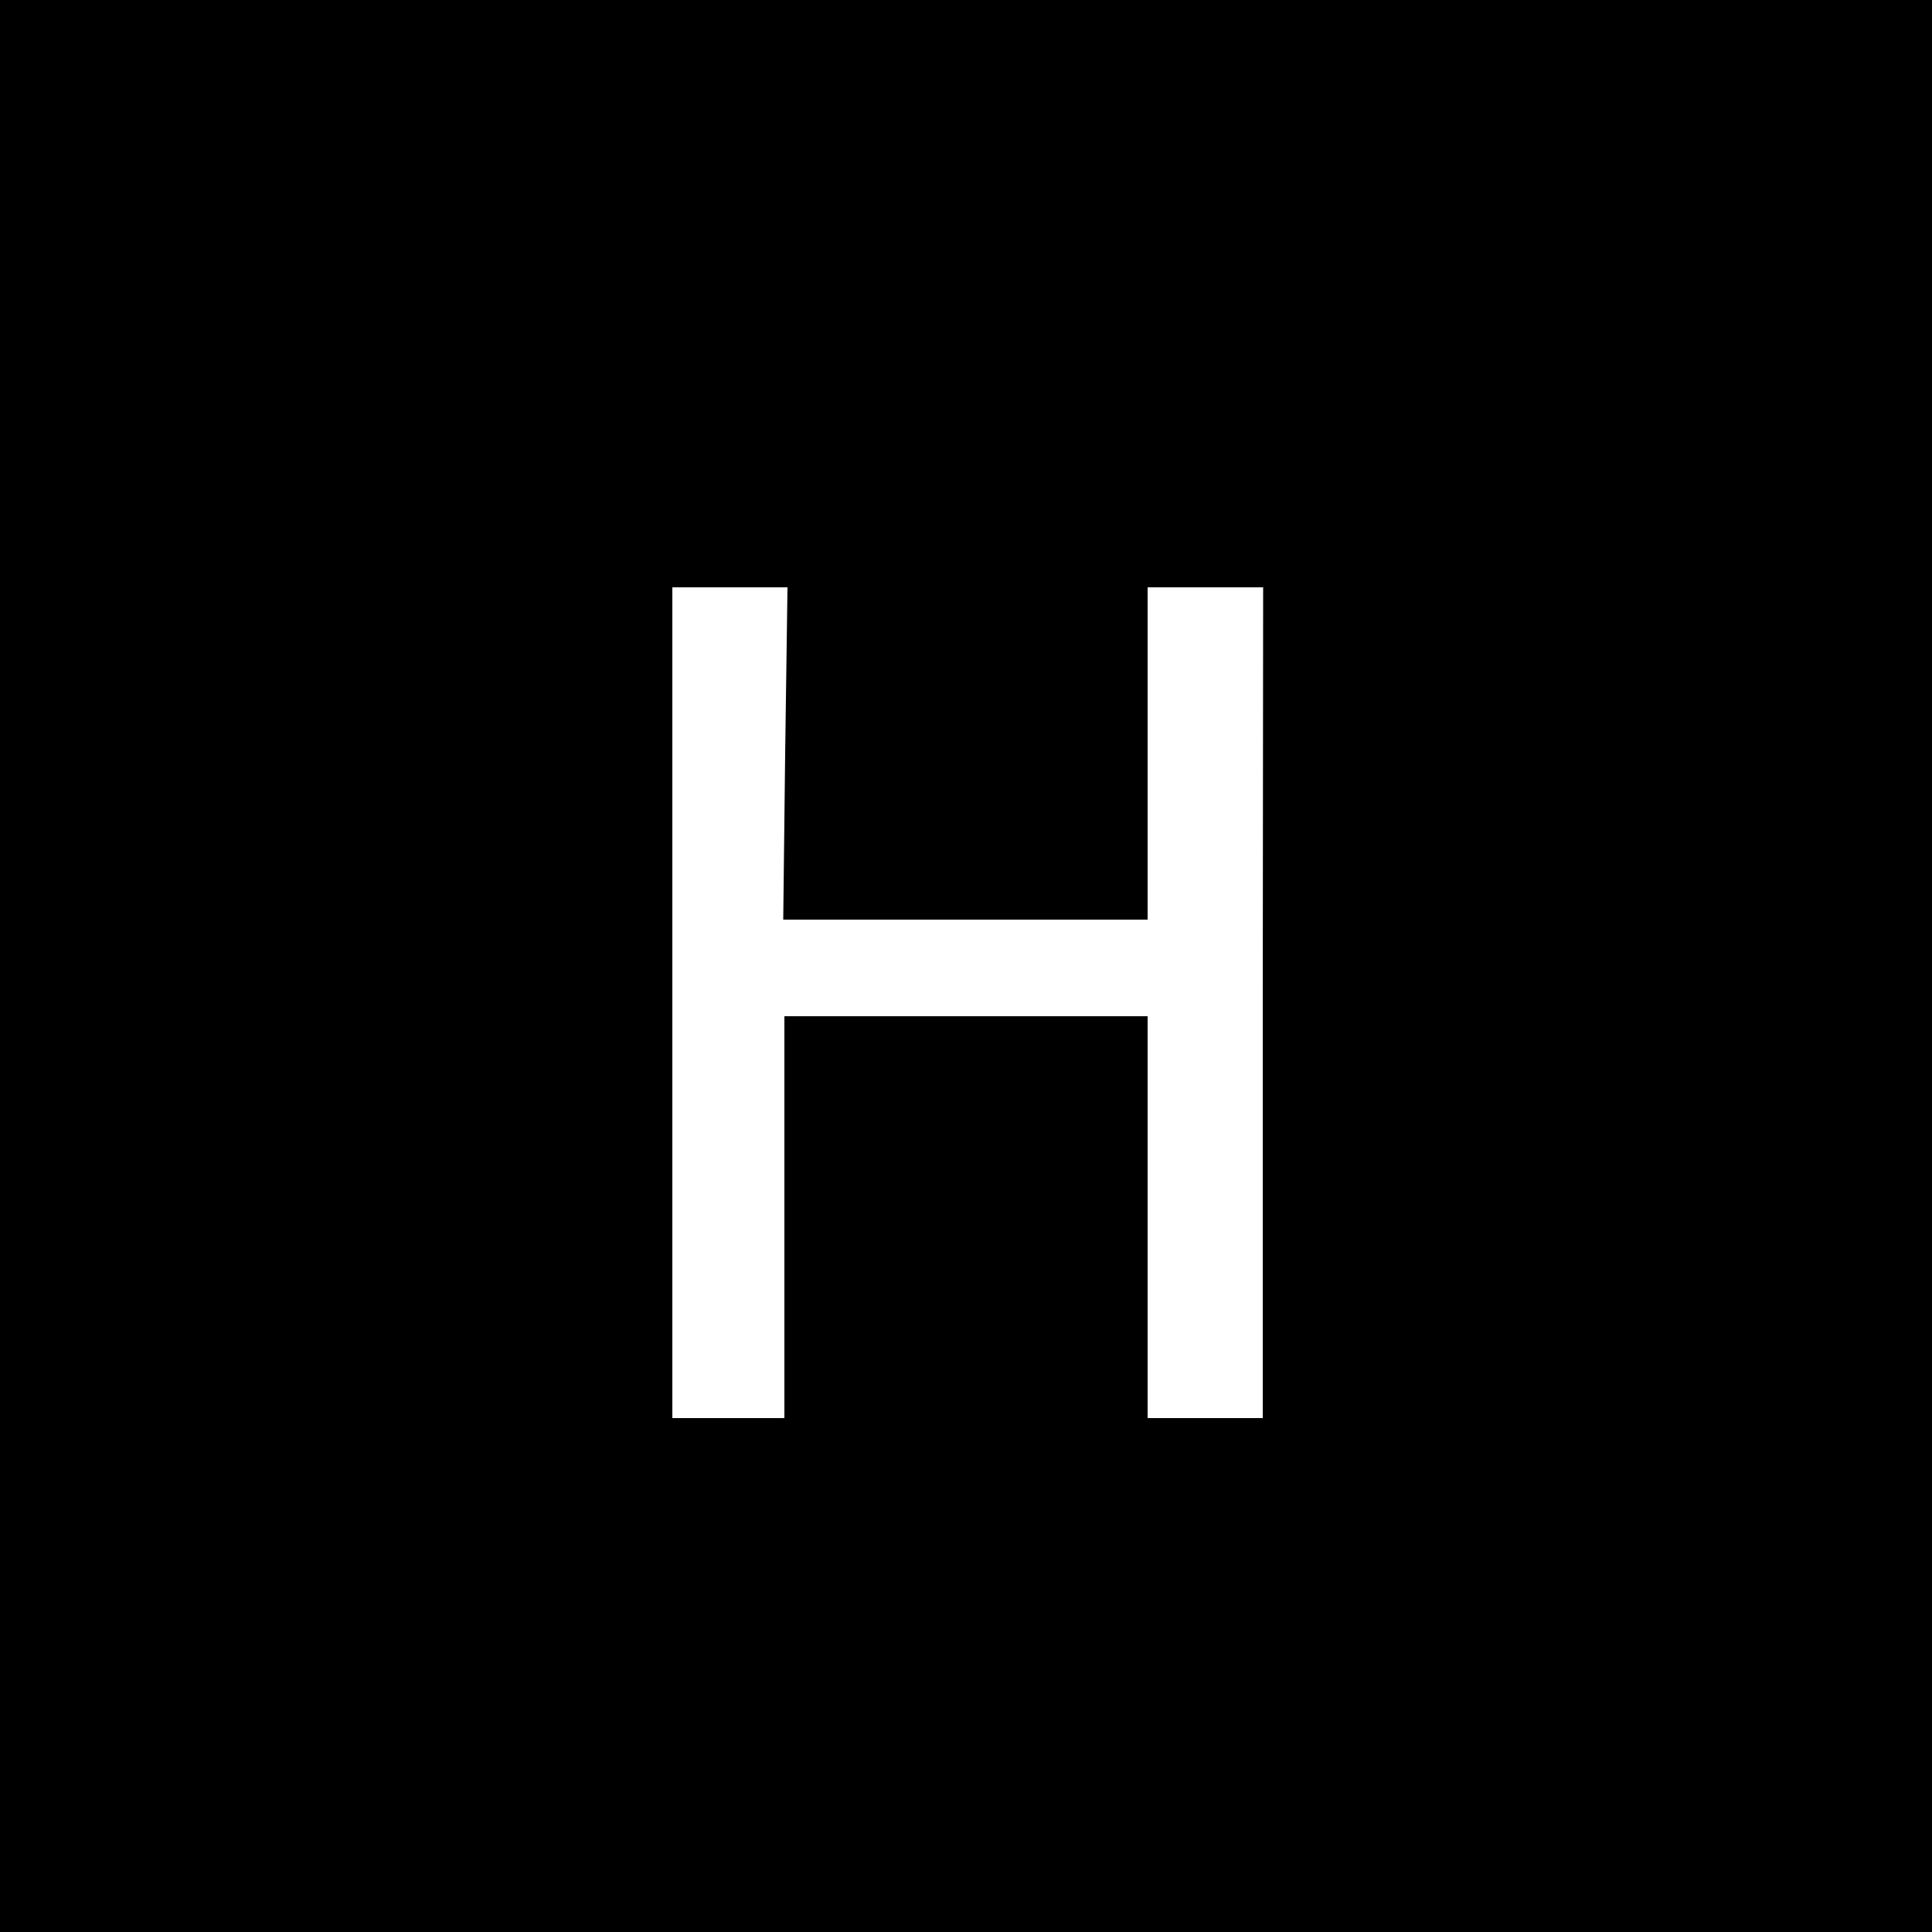
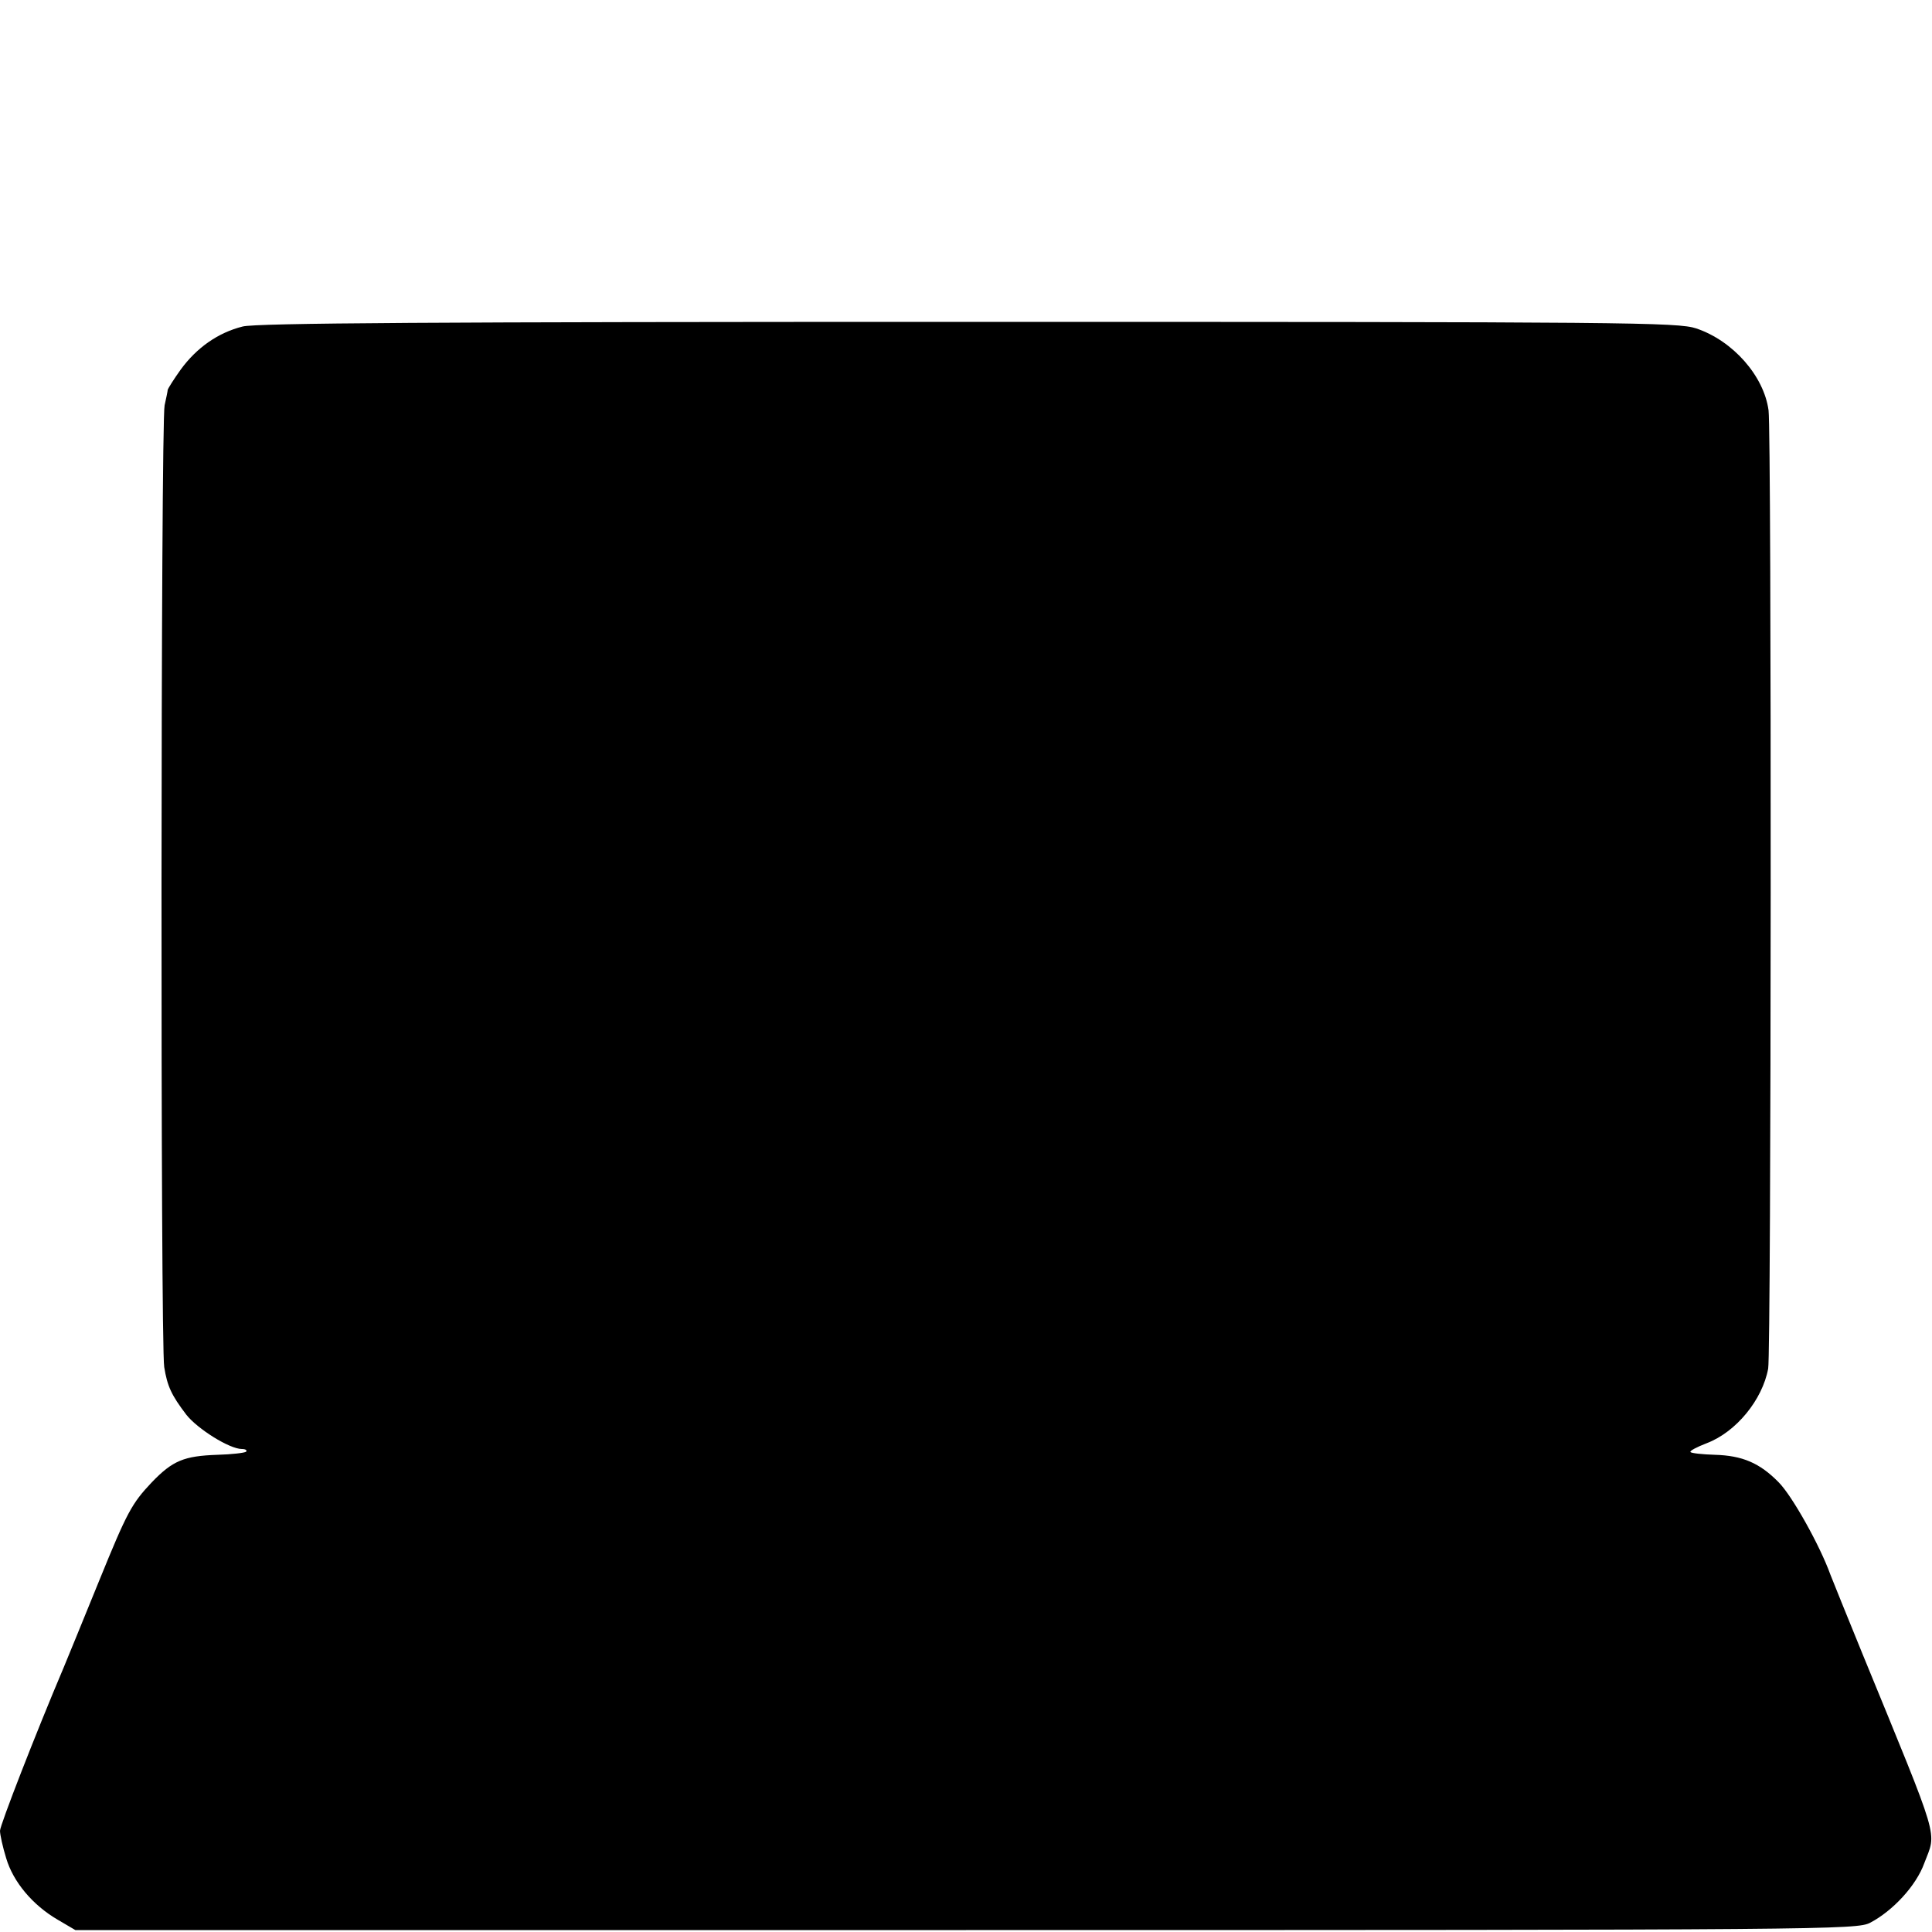
- <svg xmlns="http://www.w3.org/2000/svg" version="1" width="666.667" height="666.667" viewBox="0 0 500 500">
-   <path d="M0 250v250h500V0H0v250zm203.2-55l-.5 43H297v-86h29.9l-.1 107.5V367H297V263h-94v104h-29V152h29.8l-.6 43z" />
+ <svg xmlns="http://www.w3.org/2000/svg" version="1.0" width="500pt" height="500pt" viewBox="0 0 500 500" preserveAspectRatio="xMidYMid meet">
+   <g transform="translate(0,500) scale(0.1,-0.1)" fill="#000000" stroke="none">
+     <path d="M628 4155 c-64 -16 -119 -55 -160 -111 -18 -25 -33 -49 -34 -53 0 -3 -4 -22 -8 -40 -10 -43 -11 -2430 -1 -2489 8 -50 19 -73 57 -123 29 -37 112 -89 144 -89 9 0 14 -3 11 -7 -4 -3 -37 -7 -74 -8 -87 -3 -116 -15 -170 -71 -52 -55 -64 -77 -136 -254 -57 -140 -71 -174 -92 -225 -73 -172 -165 -409 -165 -423 0 -10 7 -42 16 -71 18 -61 68 -121 133 -159 l46 -27 2305 0 c2227 0 2306 1 2340 19 59 31 119 96 140 154 32 85 44 44 -160 542 -39 96 -77 189 -83 205 -27 75 -99 204 -134 239 -49 50 -94 69 -165 71 -32 1 -60 4 -63 7 -3 3 16 13 42 23 76 29 144 112 159 193 8 43 9 2418 1 2480 -12 89 -92 180 -187 212 -48 16 -172 17 -1883 17 -1388 0 -1843 -3 -1879 -12z" />
+   </g>
</svg>
